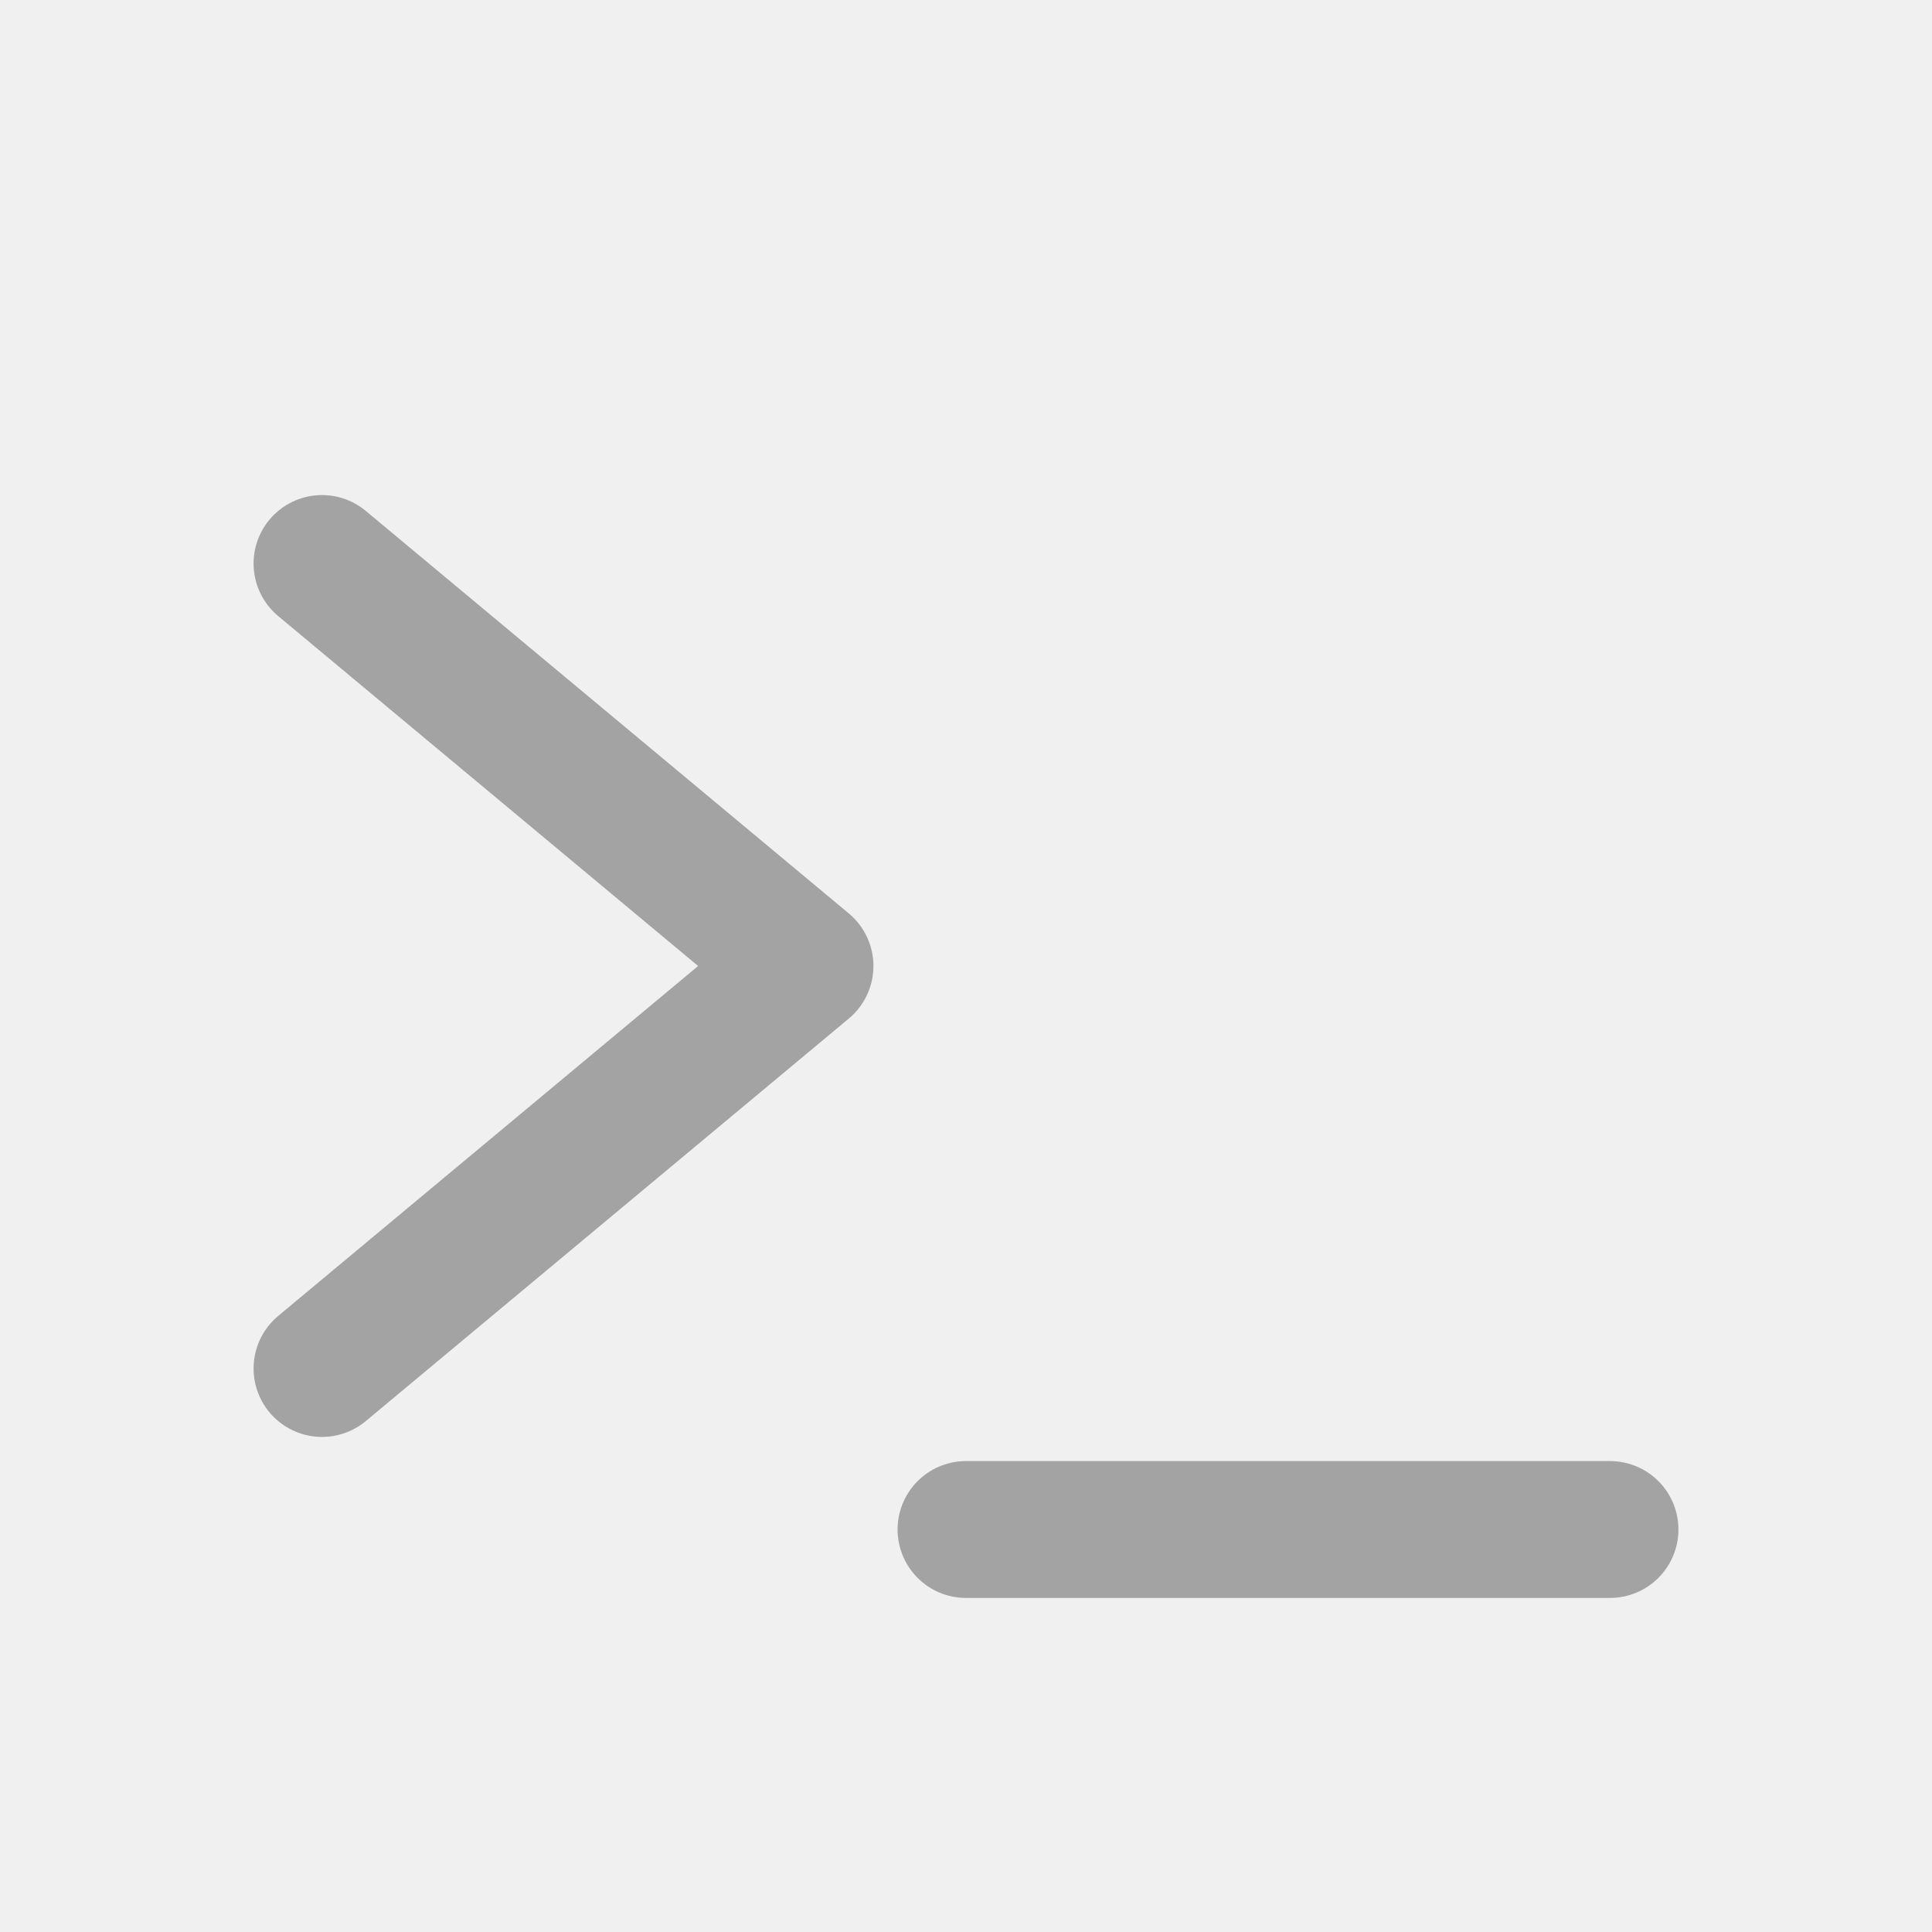
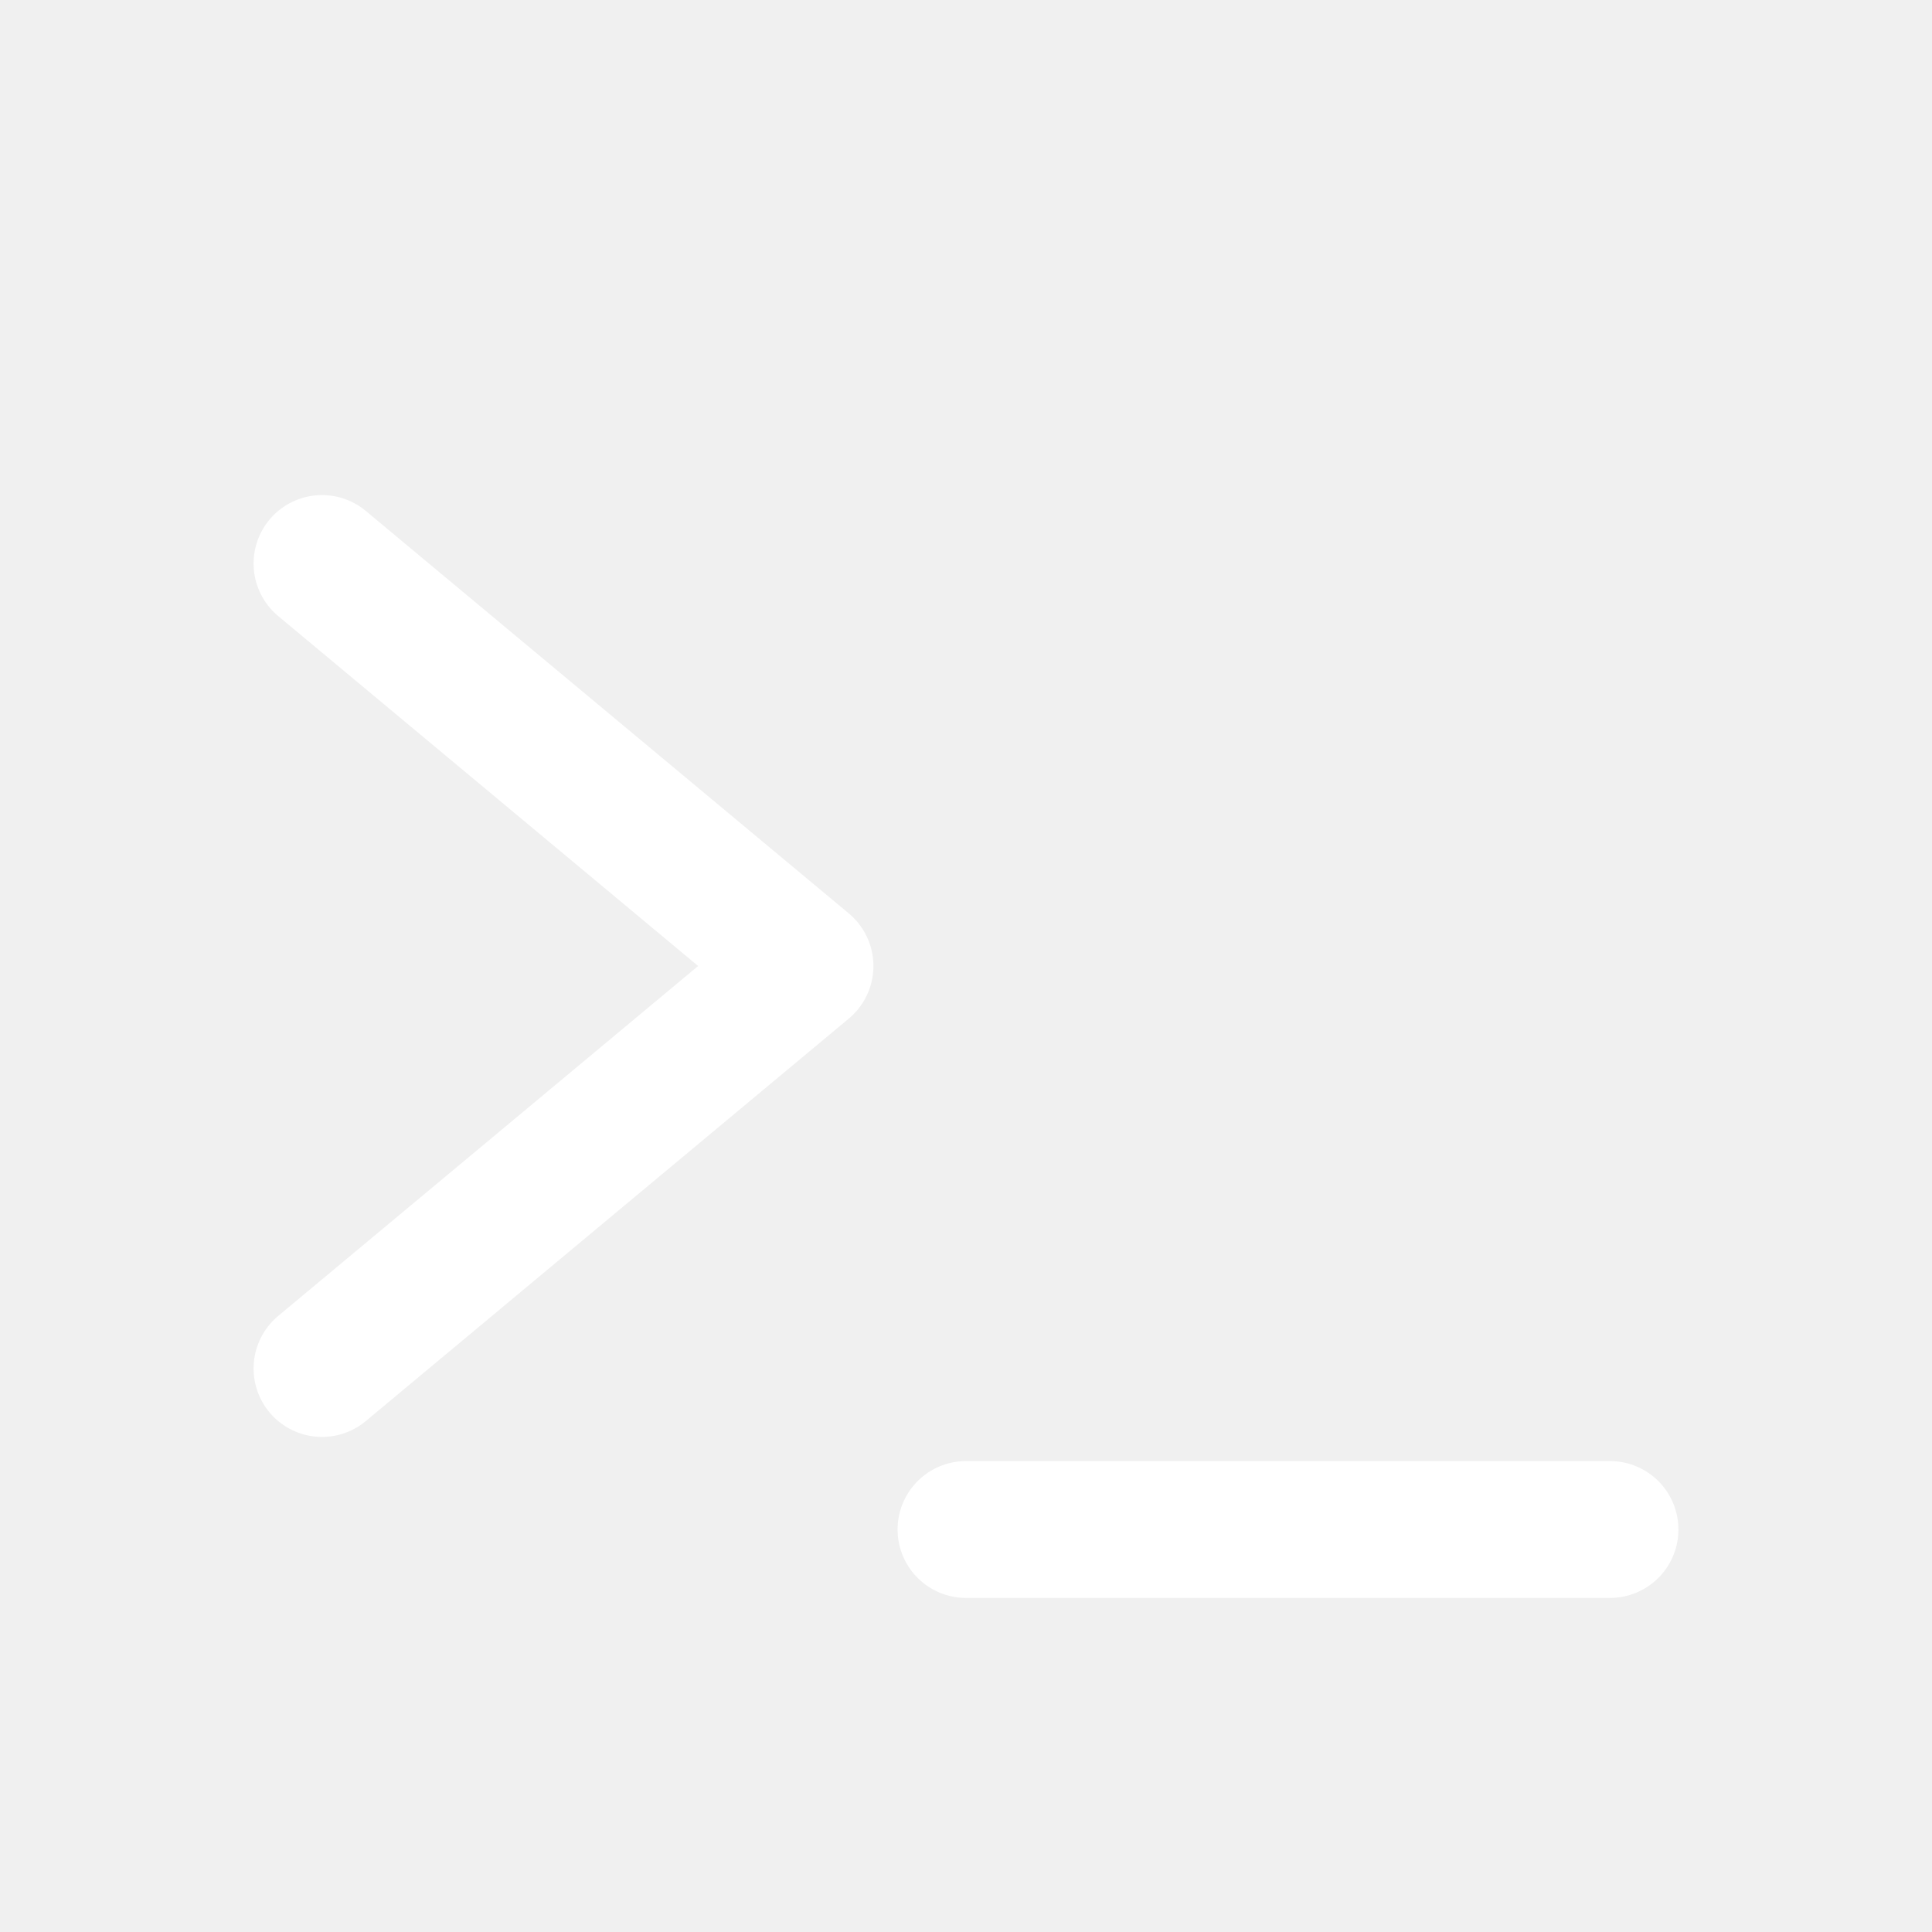
- <svg xmlns="http://www.w3.org/2000/svg" width="24" height="24" viewBox="0 0 24 24" fill="none" stroke="#a3a3a3" stroke-width="1.7" stroke-linecap="round" stroke-linejoin="round">
+ <svg xmlns="http://www.w3.org/2000/svg" width="24" height="24" viewBox="0 0 24 24" fill="none" stroke="#ffffff" stroke-width="1.7" stroke-linecap="round" stroke-linejoin="round">
  <path d="m4 17 6-5-6-5" />
  <path d="M12 19h8" />
</svg>
